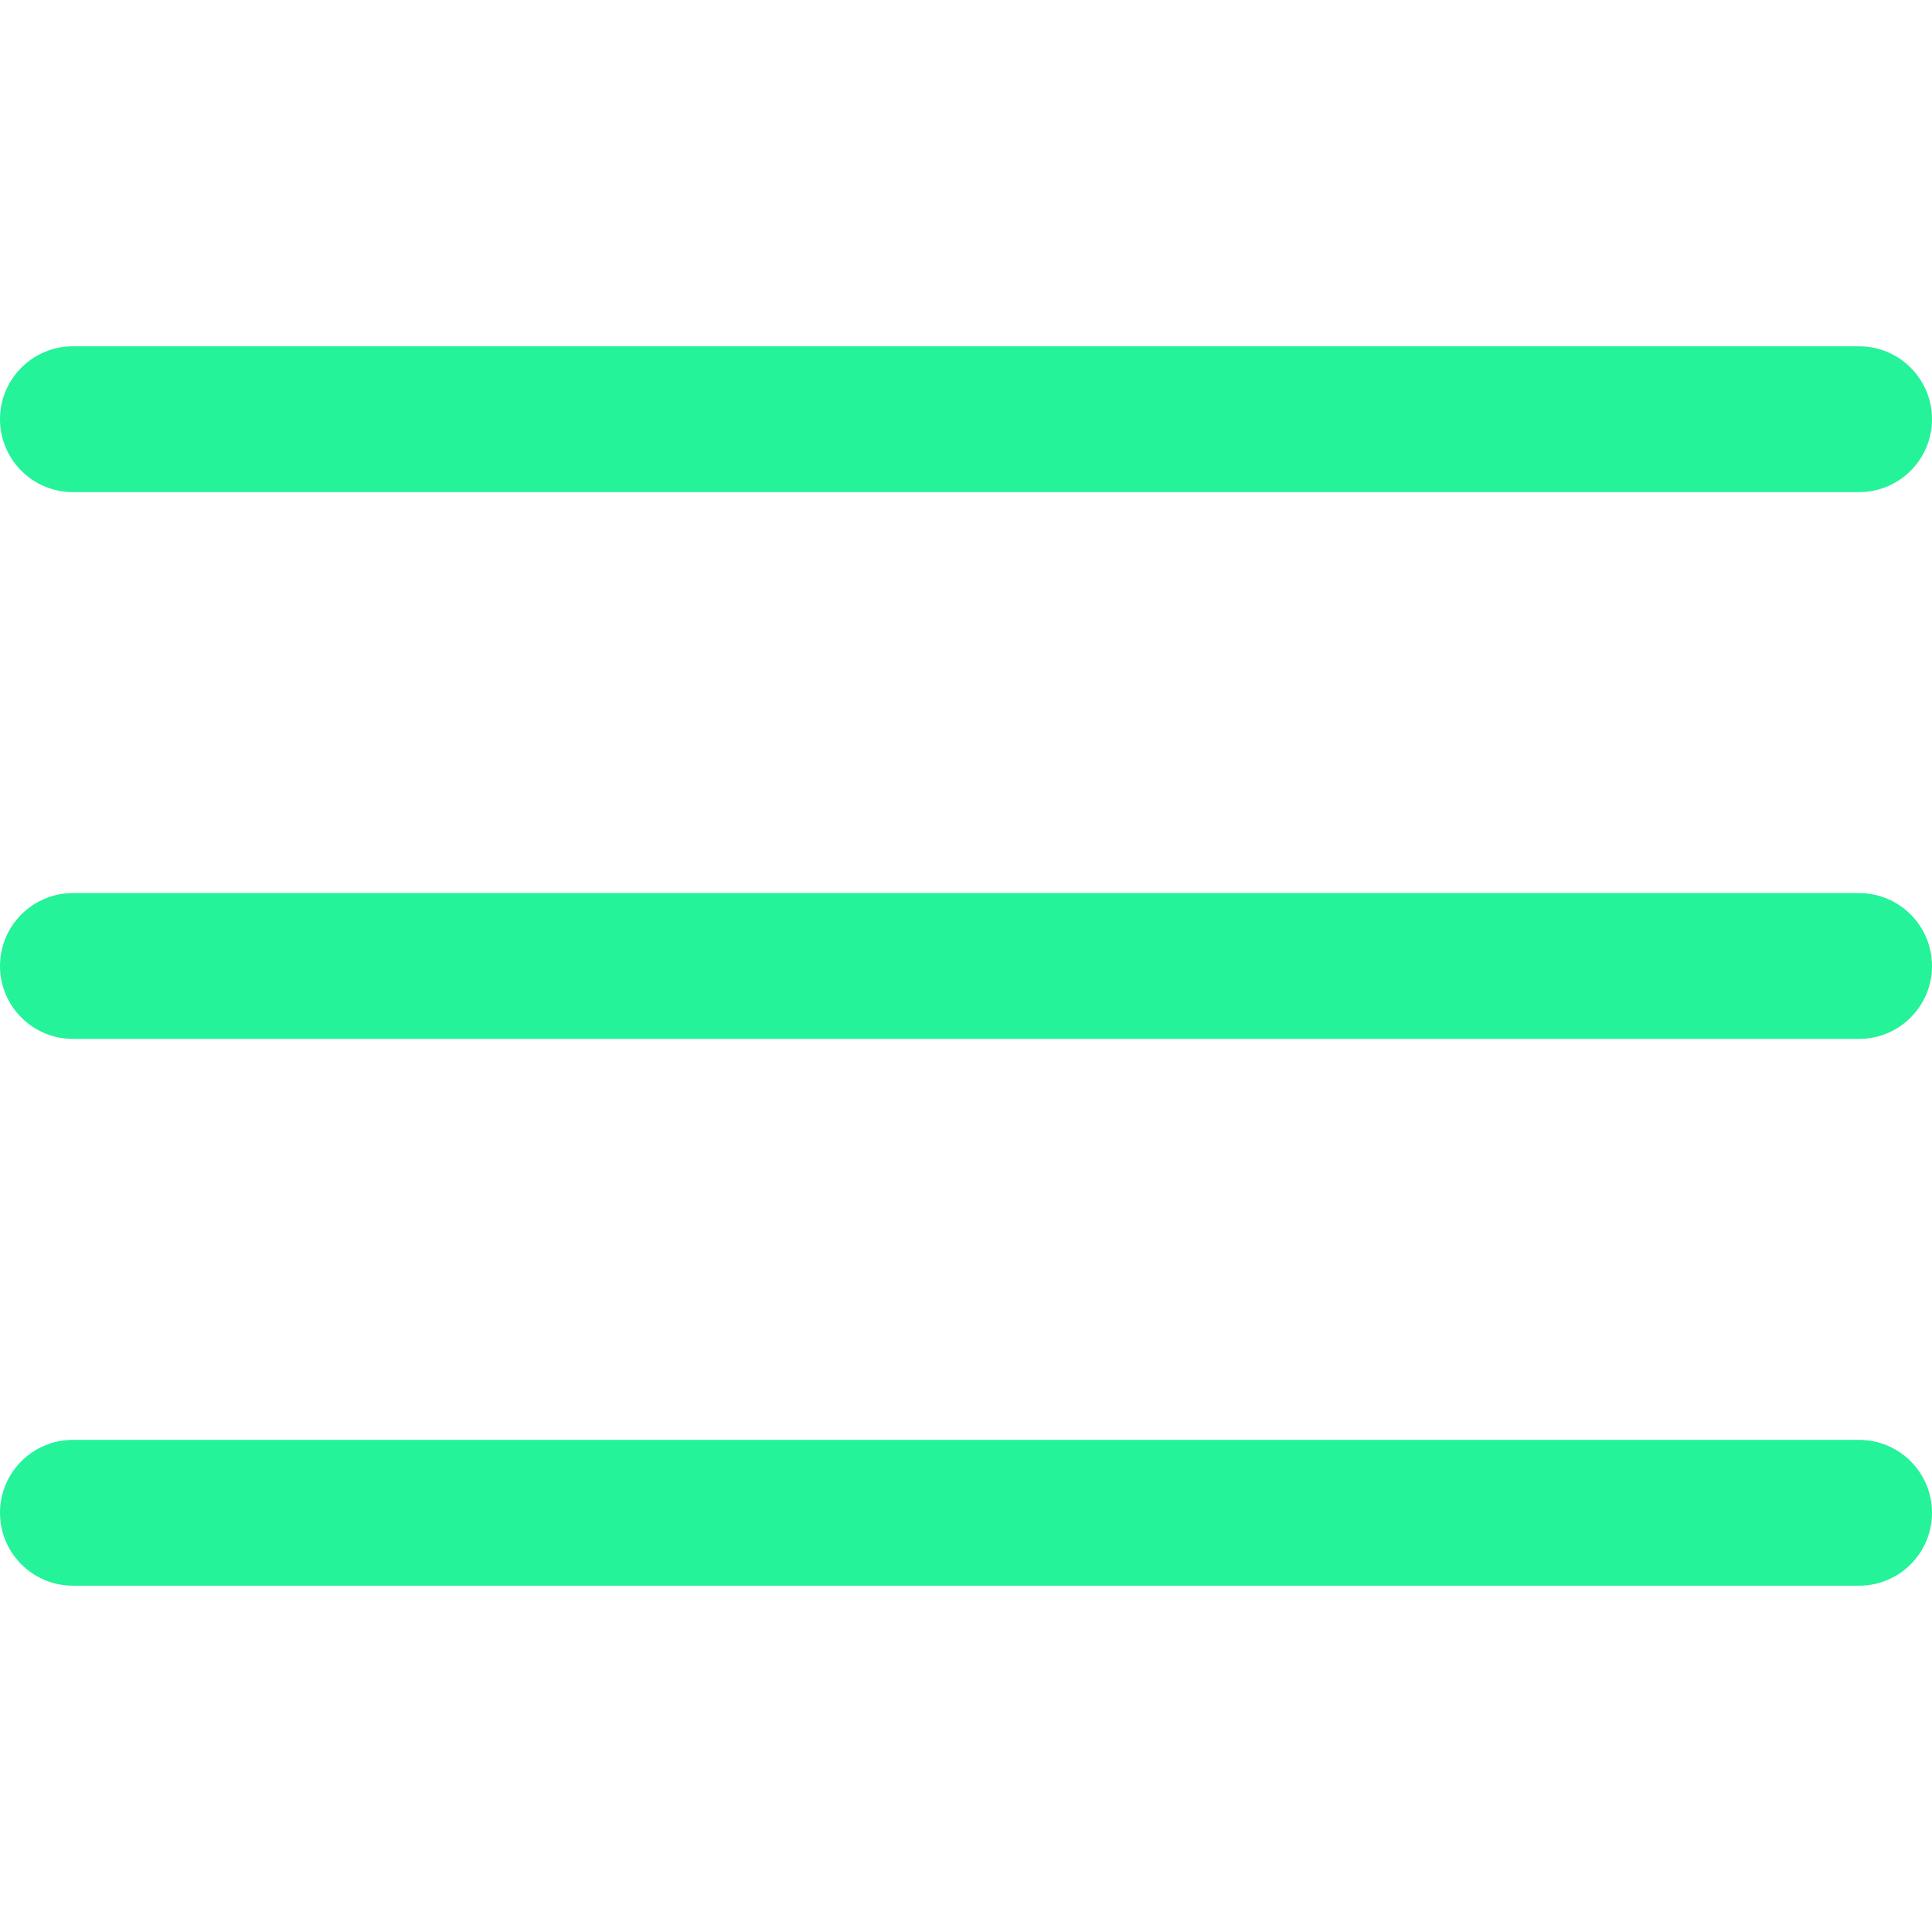
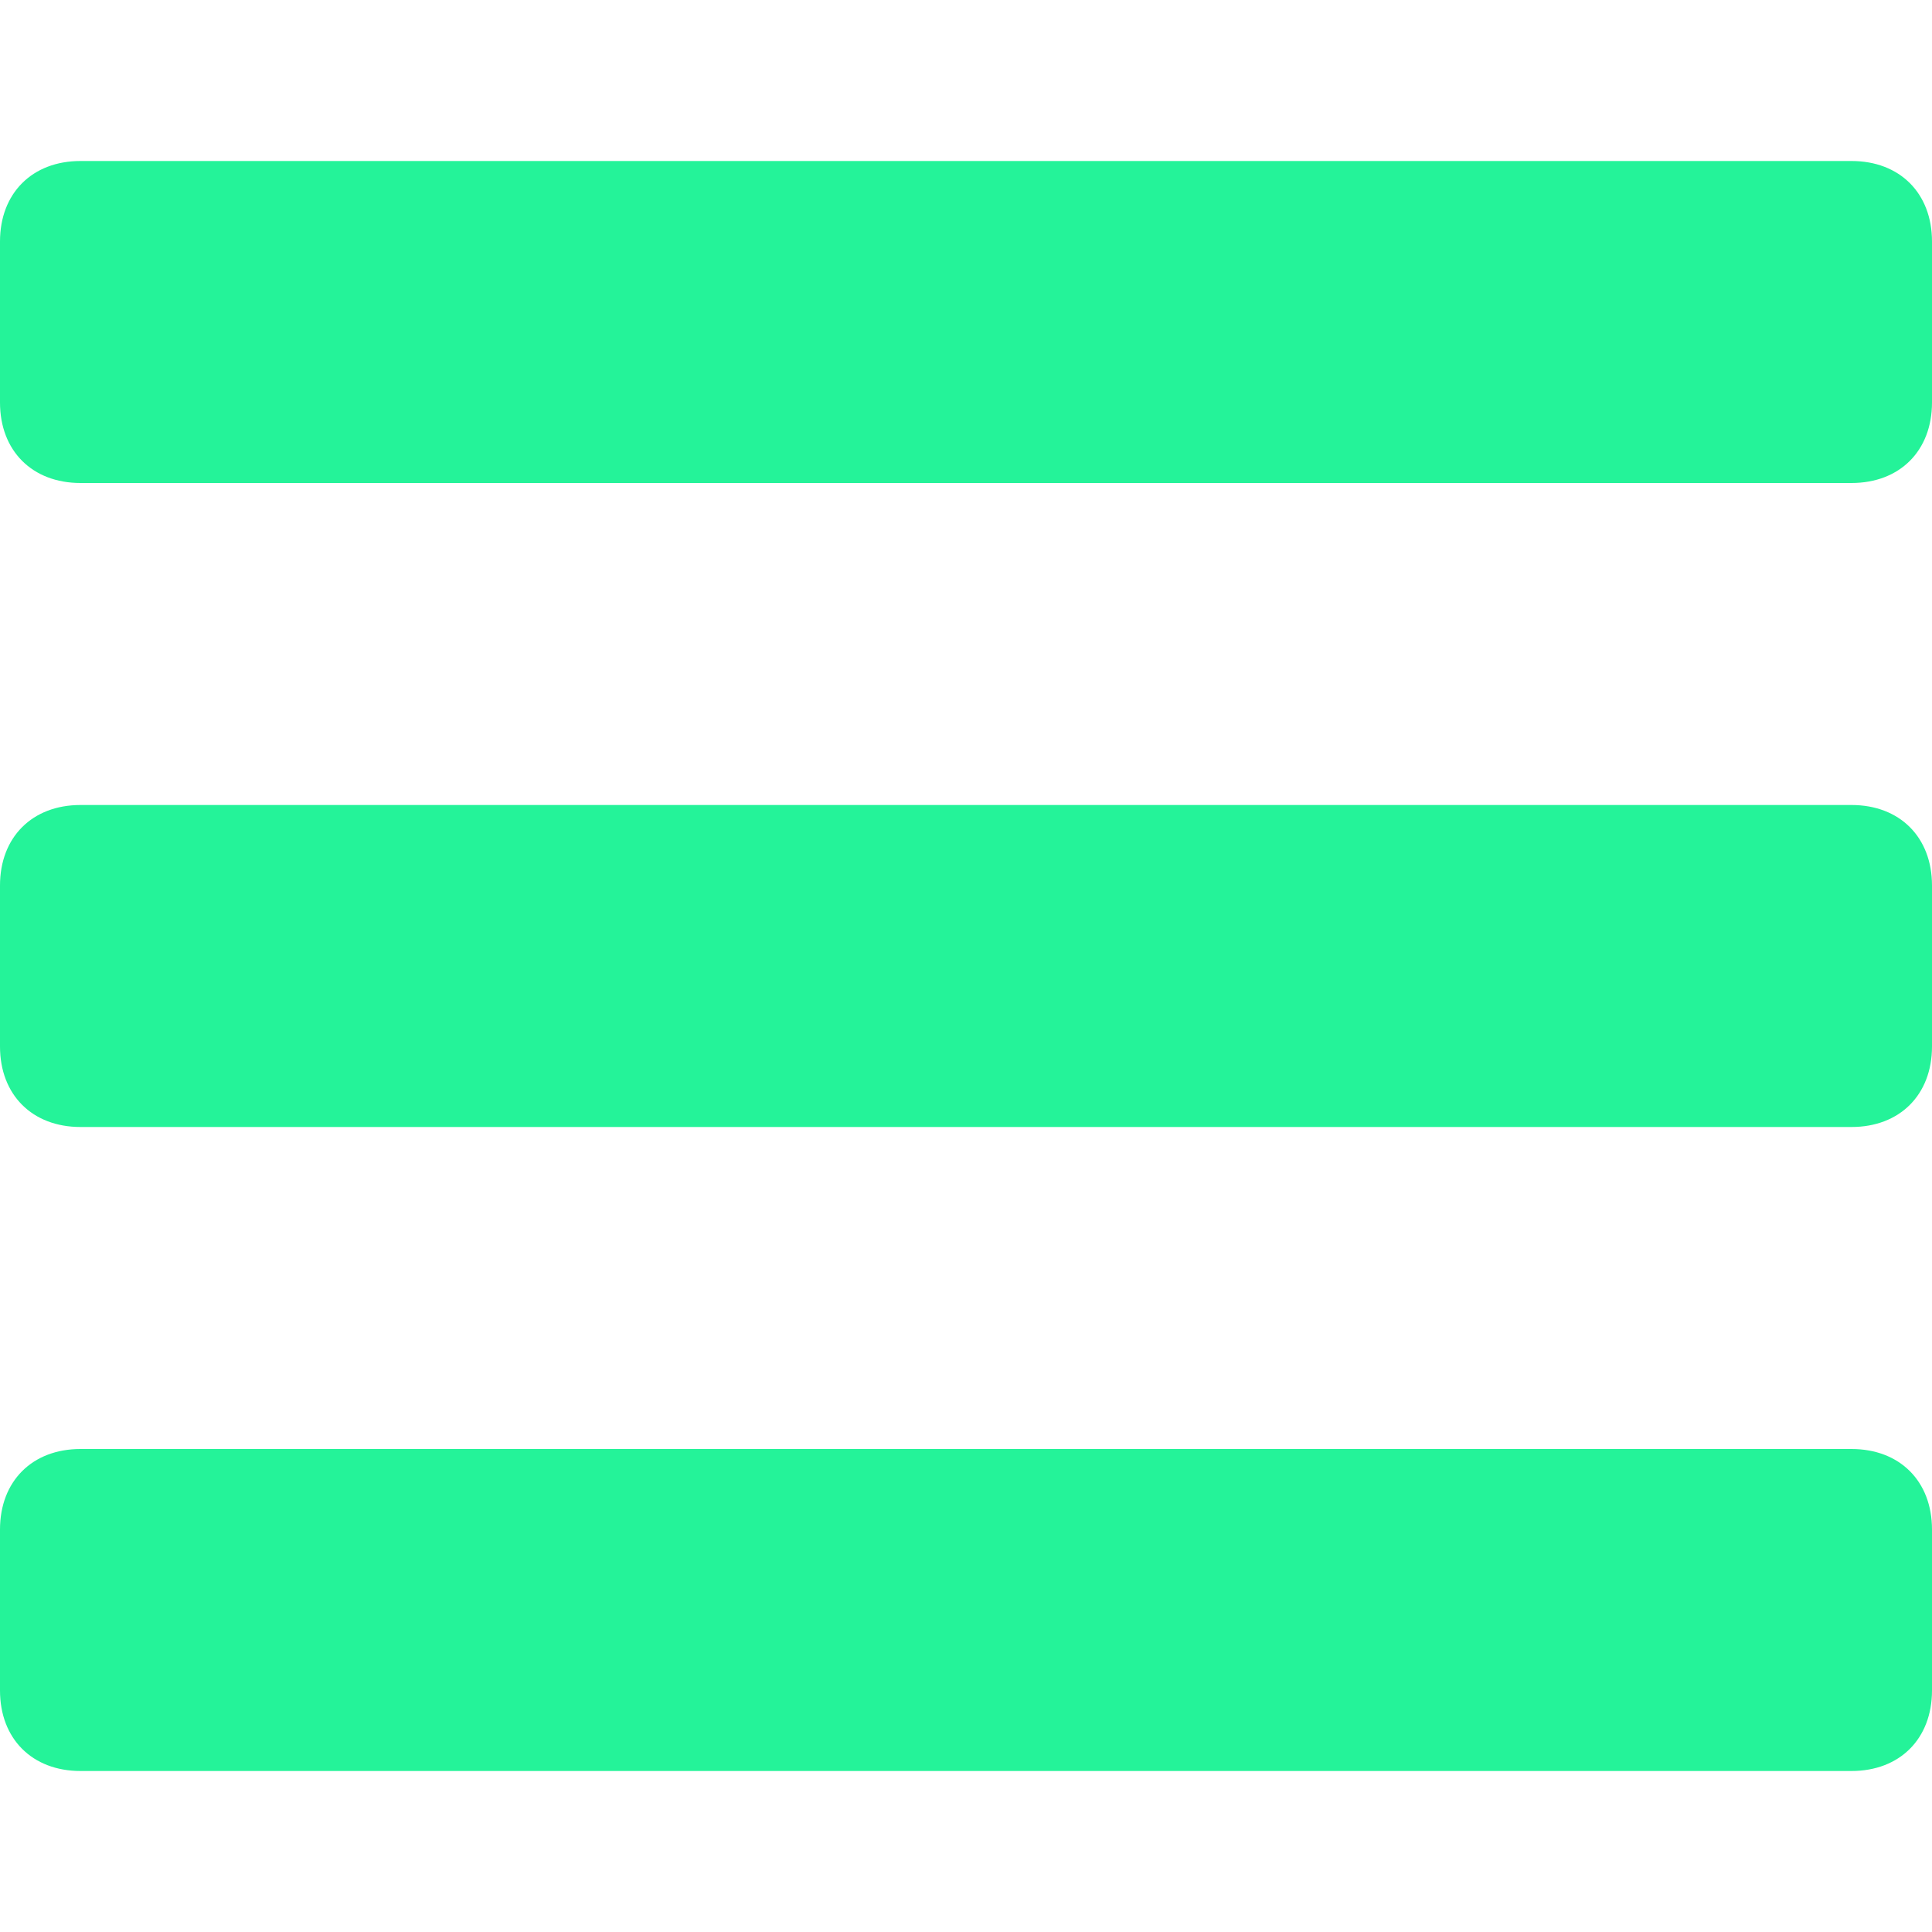
- <svg xmlns="http://www.w3.org/2000/svg" version="1.1" id="Capa_1" x="0px" y="0px" viewBox="0 0 53 53" style="enable-background:new 0 0 53 53;" xml:space="preserve" width="512px" height="512px">
+ <svg xmlns="http://www.w3.org/2000/svg" version="1.1" viewBox="0 0 24 24" enable-background="new 0 0 24 24" width="512px" height="512px">
  <g>
-     <g>
-       <path d="M2,13.5h49c1.104,0,2-0.896,2-2s-0.896-2-2-2H2c-1.104,0-2,0.896-2,2S0.896,13.5,2,13.5z" fill="#24f399" />
-       <path d="M2,28.5h49c1.104,0,2-0.896,2-2s-0.896-2-2-2H2c-1.104,0-2,0.896-2,2S0.896,28.5,2,28.5z" fill="#24f399" />
-       <path d="M2,43.5h49c1.104,0,2-0.896,2-2s-0.896-2-2-2H2c-1.104,0-2,0.896-2,2S0.896,43.5,2,43.5z" fill="#24f399" />
-     </g>
+     <path d="M24,3c0-0.6-0.4-1-1-1H1C0.4,2,0,2.4,0,3v2c0,0.6,0.4,1,1,1h22c0.6,0,1-0.4,1-1V3z" fill="#24f399" />
+     <path d="M24,11c0-0.6-0.4-1-1-1H1c-0.6,0-1,0.4-1,1v2c0,0.6,0.4,1,1,1h22c0.6,0,1-0.4,1-1V11z" fill="#24f399" />
+     <path d="M24,19c0-0.6-0.4-1-1-1H1c-0.6,0-1,0.4-1,1v2c0,0.6,0.4,1,1,1h22c0.6,0,1-0.4,1-1V19z" fill="#24f399" />
  </g>
-   <g>
- </g>
-   <g>
- </g>
-   <g>
- </g>
-   <g>
- </g>
-   <g>
- </g>
-   <g>
- </g>
-   <g>
- </g>
-   <g>
- </g>
-   <g>
- </g>
-   <g>
- </g>
-   <g>
- </g>
-   <g>
- </g>
-   <g>
- </g>
-   <g>
- </g>
-   <g>
- </g>
</svg>
